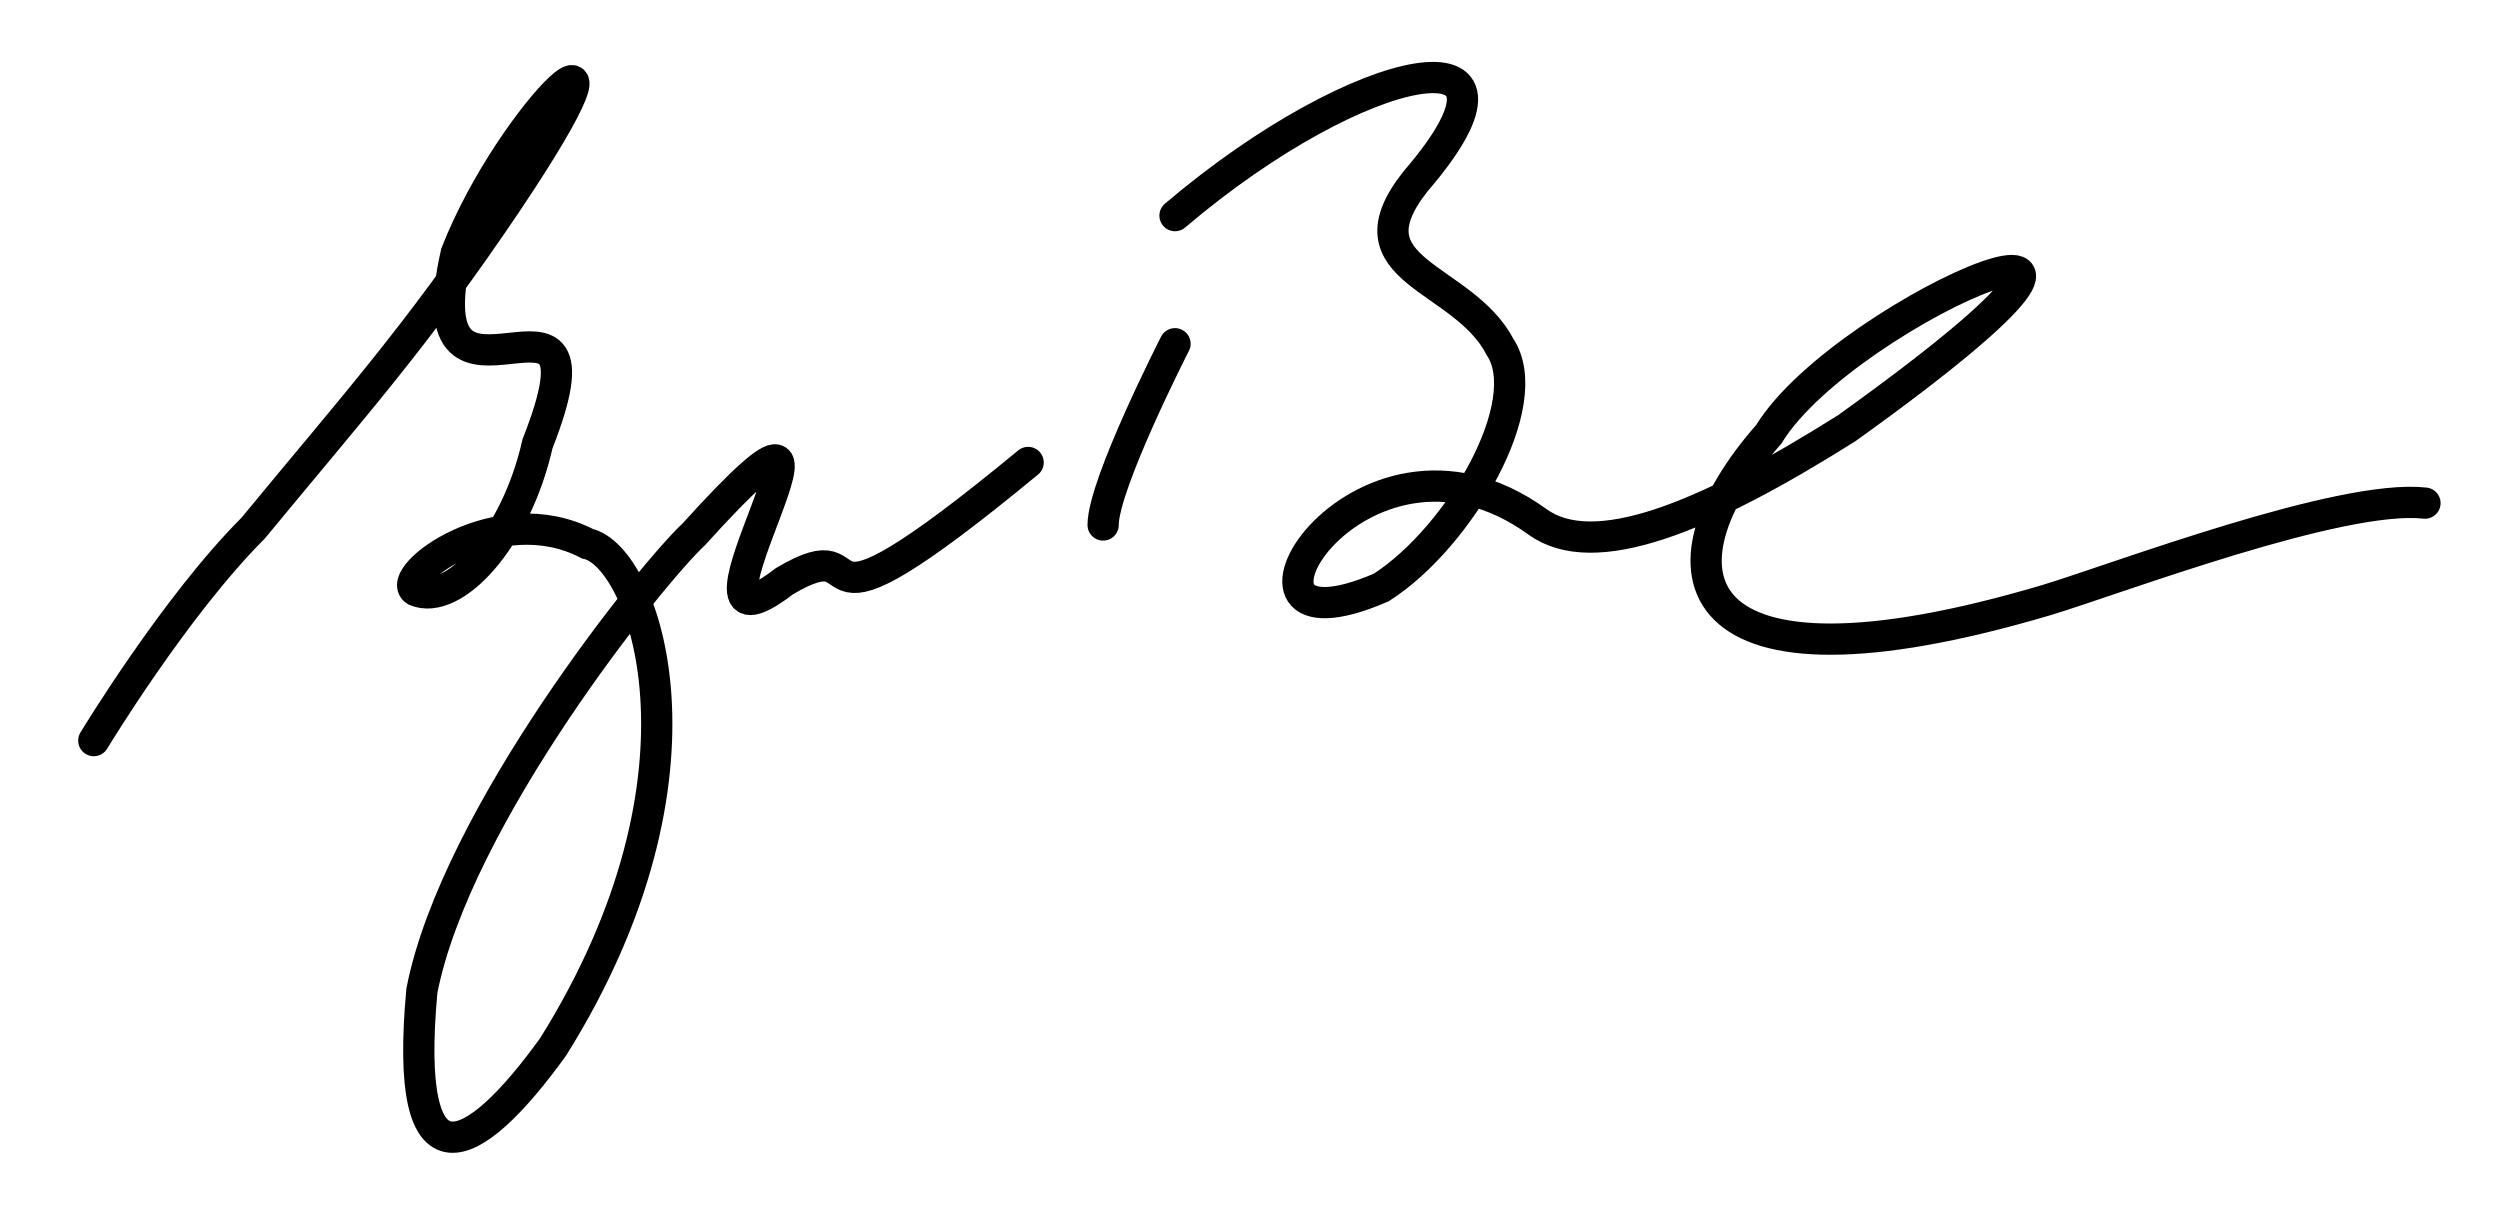
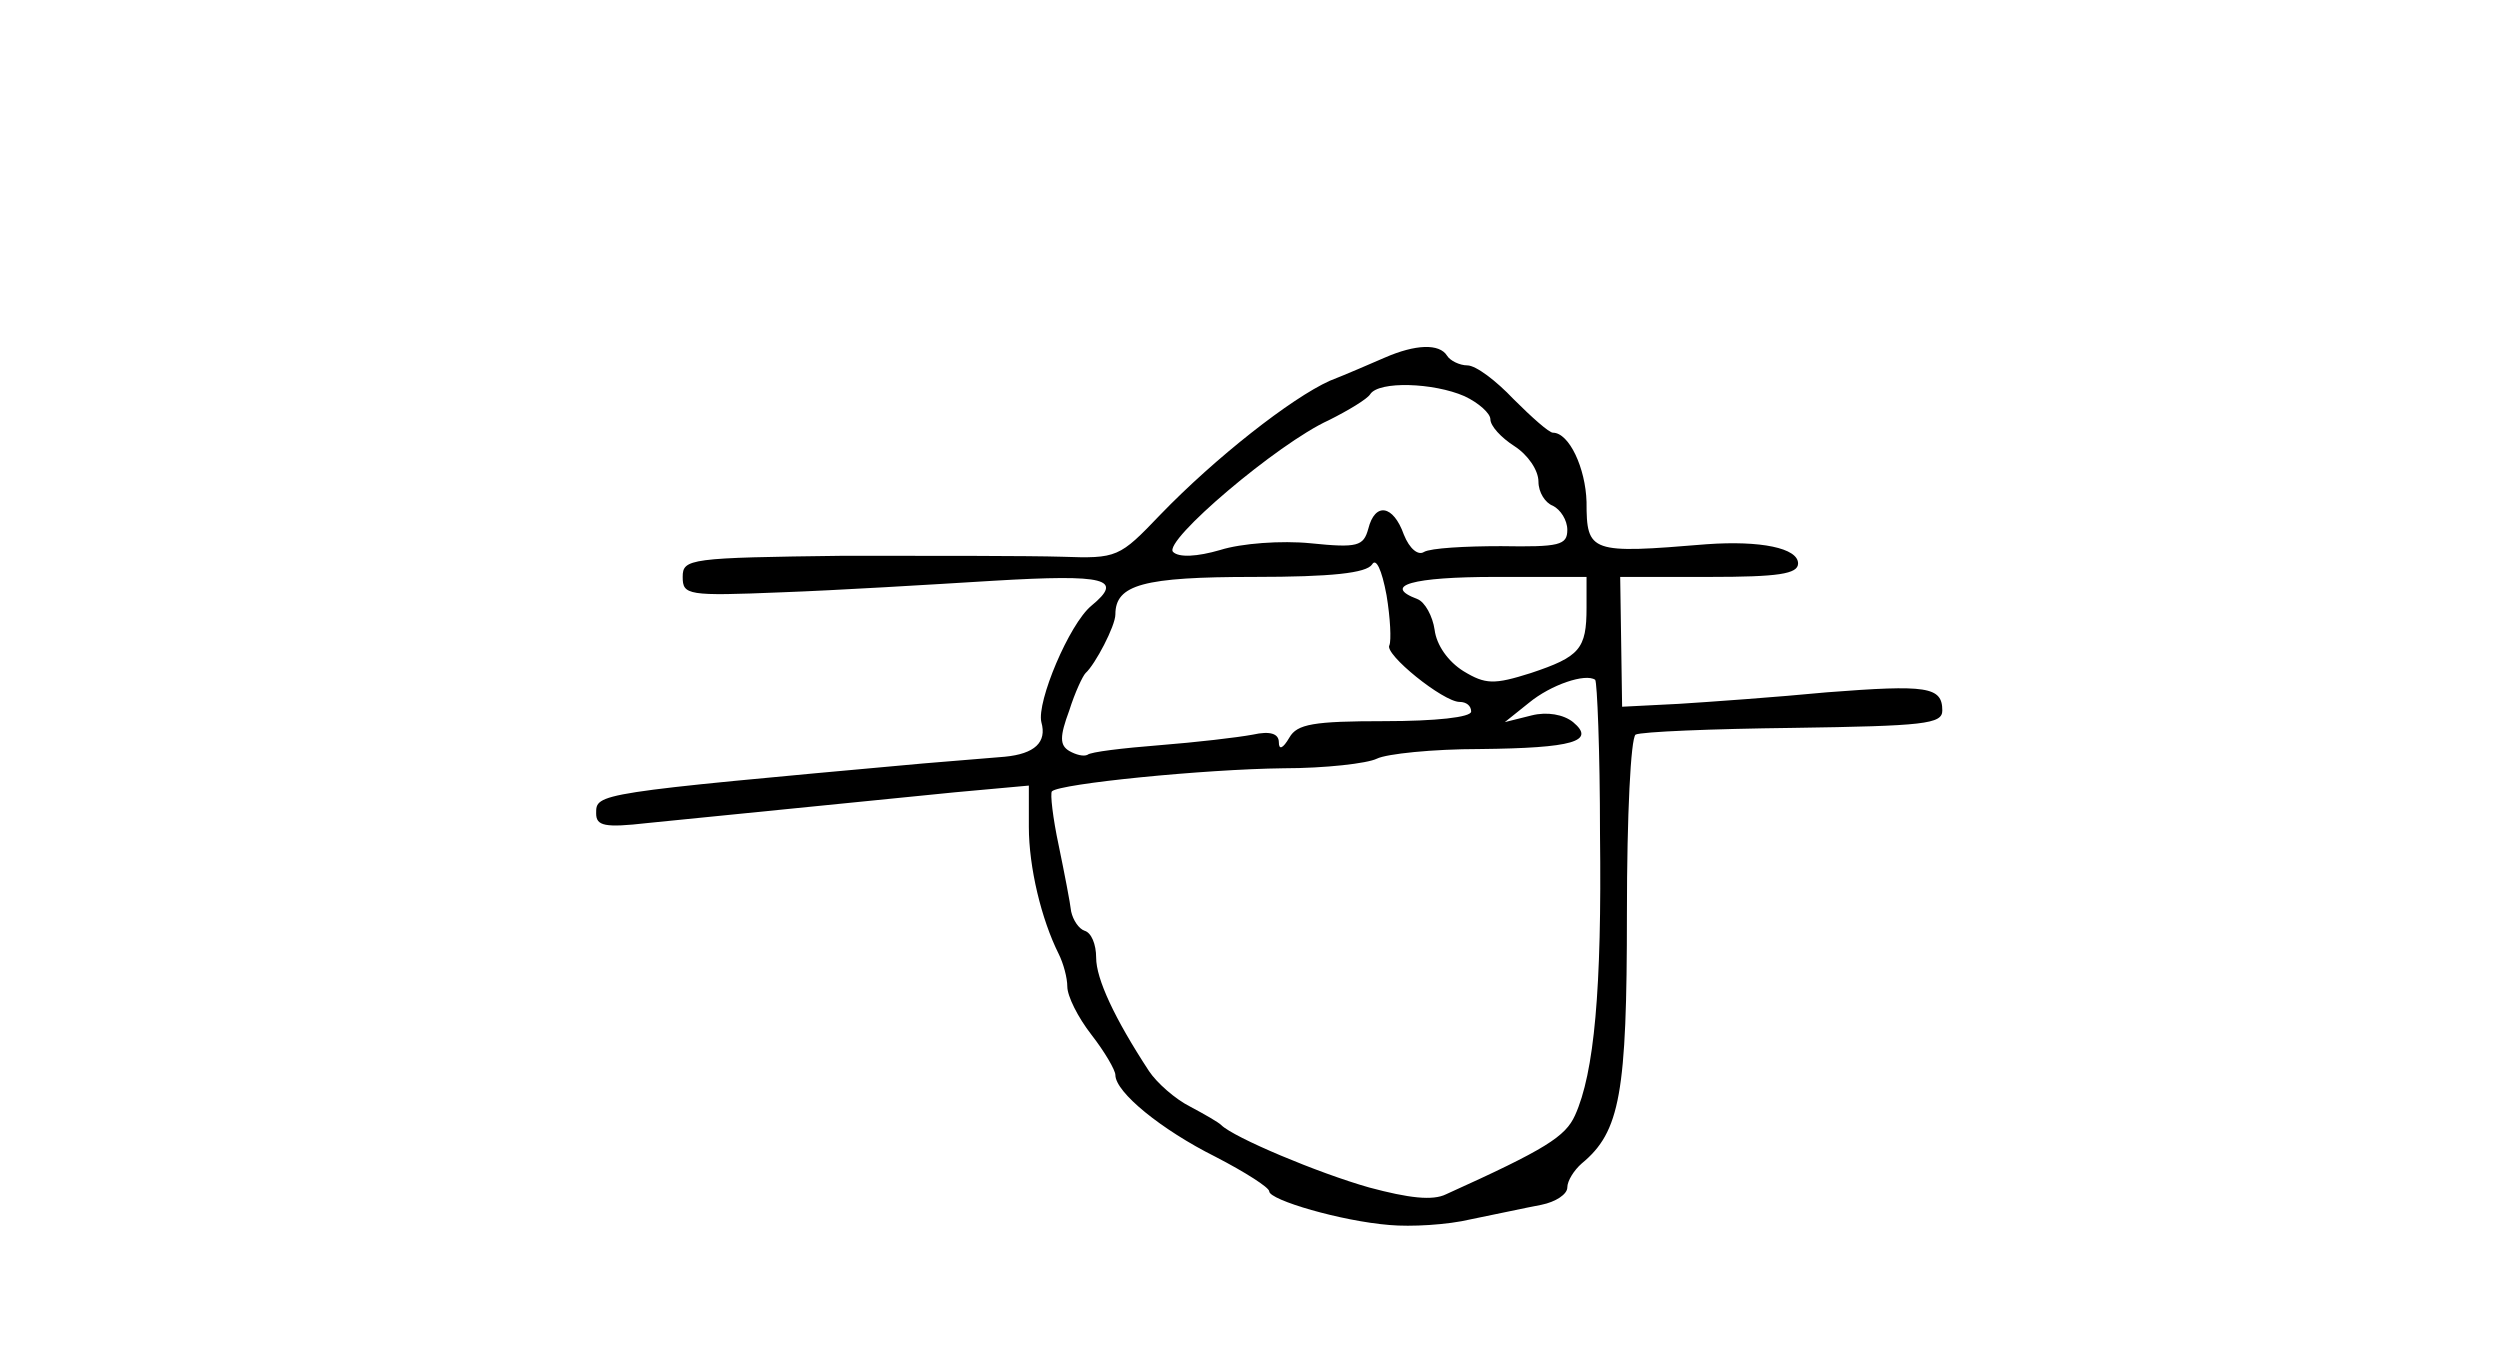
- <svg xmlns="http://www.w3.org/2000/svg" width="11.114in" height="5.404in" viewBox="0 0 800 389">
-   <path id="Unnamed" fill="none" stroke="black" stroke-width="10" stroke-linecap="round" d="M 30.00,237.00            C 30.00,237.00 56.00,194.00 81.00,169.00              114.00,129.00 133.00,108.00 162.00,65.00              211.00,-8.00 164.00,35.00 146.00,81.00              131.00,147.00 198.00,76.00 172.00,142.00              165.00,173.00 145.00,194.00 133.00,189.00              125.91,184.57 159.00,159.00 188.00,174.00              206.00,178.00 232.00,247.00 177.00,335.00              151.00,371.00 129.00,382.00 135.00,317.00              146.00,261.00 209.00,183.00 222.00,171.00              288.00,98.00 208.00,219.00 251.00,186.00              283.00,167.00 249.00,214.00 329.00,148.00M 376.00,110.00            C 376.00,110.00 353.00,155.00 353.00,168.00M 376.00,69.00            C 436.00,18.00 497.00,7.00 453.00,58.00              430.00,87.00 468.00,88.00 480.00,111.00              492.00,129.00 467.00,172.00 442.00,188.00              382.00,214.00 434.00,125.00 492.00,167.00              510.00,180.00 545.00,166.00 591.00,137.00              718.00,46.00 591.00,98.00 566.00,139.00              528.00,182.00 537.00,227.00 655.00,192.00              678.00,185.00 749.00,158.00 776.00,161.00" />
+ <svg xmlns="http://www.w3.org/2000/svg" version="1.0" width="260pt" height="142pt" viewBox="0 0 260 142" preserveAspectRatio="xMidYMid meet">
+   <g transform="translate(0,142) scale(0.1,-0.1)" fill="#000000" stroke="none">
+     <path d="M1440 1048 c-14 -6 -39 -17 -57 -24 -40 -18 -119 -80 -176 -139 -43 -45 -45 -46 -103 -44 -32 1 -134 1 -226 1 -161 -2 -168 -3 -168 -22 0 -19 5 -20 103 -16 56 2 155 8 220 12 118 7 136 2 102 -26 -23 -19 -57 -100 -52 -121 6 -21 -7 -33 -38 -36 -11 -1 -49 -4 -85 -7 -342 -31 -340 -31 -340 -52 0 -13 9 -15 53 -10 68 7 222 22 320 32 l77 7 0 -43 c0 -42 13 -96 31 -132 5 -10 9 -25 9 -34 0 -10 11 -32 25 -50 14 -18 25 -37 25 -42 0 -18 48 -57 104 -85 31 -16 56 -32 56 -36 0 -9 75 -31 125 -35 22 -2 60 0 85 6 25 5 57 12 73 15 15 3 27 11 27 18 0 7 7 18 15 25 40 33 47 73 47 260 0 103 4 182 9 186 6 3 79 6 164 7 136 2 155 4 155 18 0 25 -16 27 -120 19 -52 -5 -122 -10 -154 -12 l-59 -3 -1 68 -1 67 93 0 c71 0 92 3 92 14 0 16 -39 24 -95 20 -121 -10 -125 -9 -125 44 -1 35 -18 72 -35 72 -4 0 -22 16 -41 35 -18 19 -39 35 -48 35 -8 0 -18 5 -21 10 -8 13 -33 12 -65 -2z m83 -40 c15 -7 27 -18 27 -24 0 -7 11 -19 25 -28 14 -9 25 -25 25 -37 0 -11 7 -22 15 -25 8 -4 15 -15 15 -25 0 -16 -8 -18 -69 -17 -37 0 -73 -2 -80 -6 -6 -4 -15 3 -21 18 -11 31 -30 34 -37 6 -5 -18 -11 -20 -60 -15 -30 3 -72 0 -94 -7 -24 -7 -43 -8 -49 -2 -11 11 109 113 162 137 20 10 40 22 43 27 9 14 66 12 98 -2z m-78 -259 c-6 -9 56 -59 73 -59 7 0 12 -4 12 -10 0 -6 -37 -10 -90 -10 -74 0 -91 -3 -99 -17 -7 -12 -11 -13 -11 -5 0 9 -9 12 -27 8 -16 -3 -59 -8 -97 -11 -38 -3 -72 -7 -75 -10 -4 -2 -12 0 -19 4 -10 6 -10 15 0 42 6 19 14 36 17 39 10 9 31 49 31 61 0 31 29 39 144 39 81 0 117 4 123 13 4 7 10 -5 15 -32 4 -24 5 -47 3 -52z m205 39 c0 -43 -7 -51 -58 -68 -38 -12 -47 -12 -70 2 -16 10 -28 27 -30 43 -2 14 -10 29 -18 32 -37 14 -5 23 81 23 l95 0 0 -32z m14 -235 c2 -162 -6 -249 -26 -293 -10 -22 -30 -35 -134 -82 -14 -7 -39 -4 -80 7 -53 15 -141 52 -154 65 -3 3 -17 11 -32 19 -16 8 -35 25 -43 37 -36 55 -55 96 -55 118 0 14 -5 26 -12 28 -6 2 -12 11 -14 20 -1 9 -7 40 -13 69 -6 28 -9 54 -7 56 8 8 158 23 241 24 43 0 87 5 97 10 10 5 58 10 107 10 97 1 121 8 97 28 -10 8 -27 11 -43 7 l-28 -7 25 20 c23 19 59 31 69 24 2 -2 5 -74 5 -160z" />
+   </g>
</svg>
